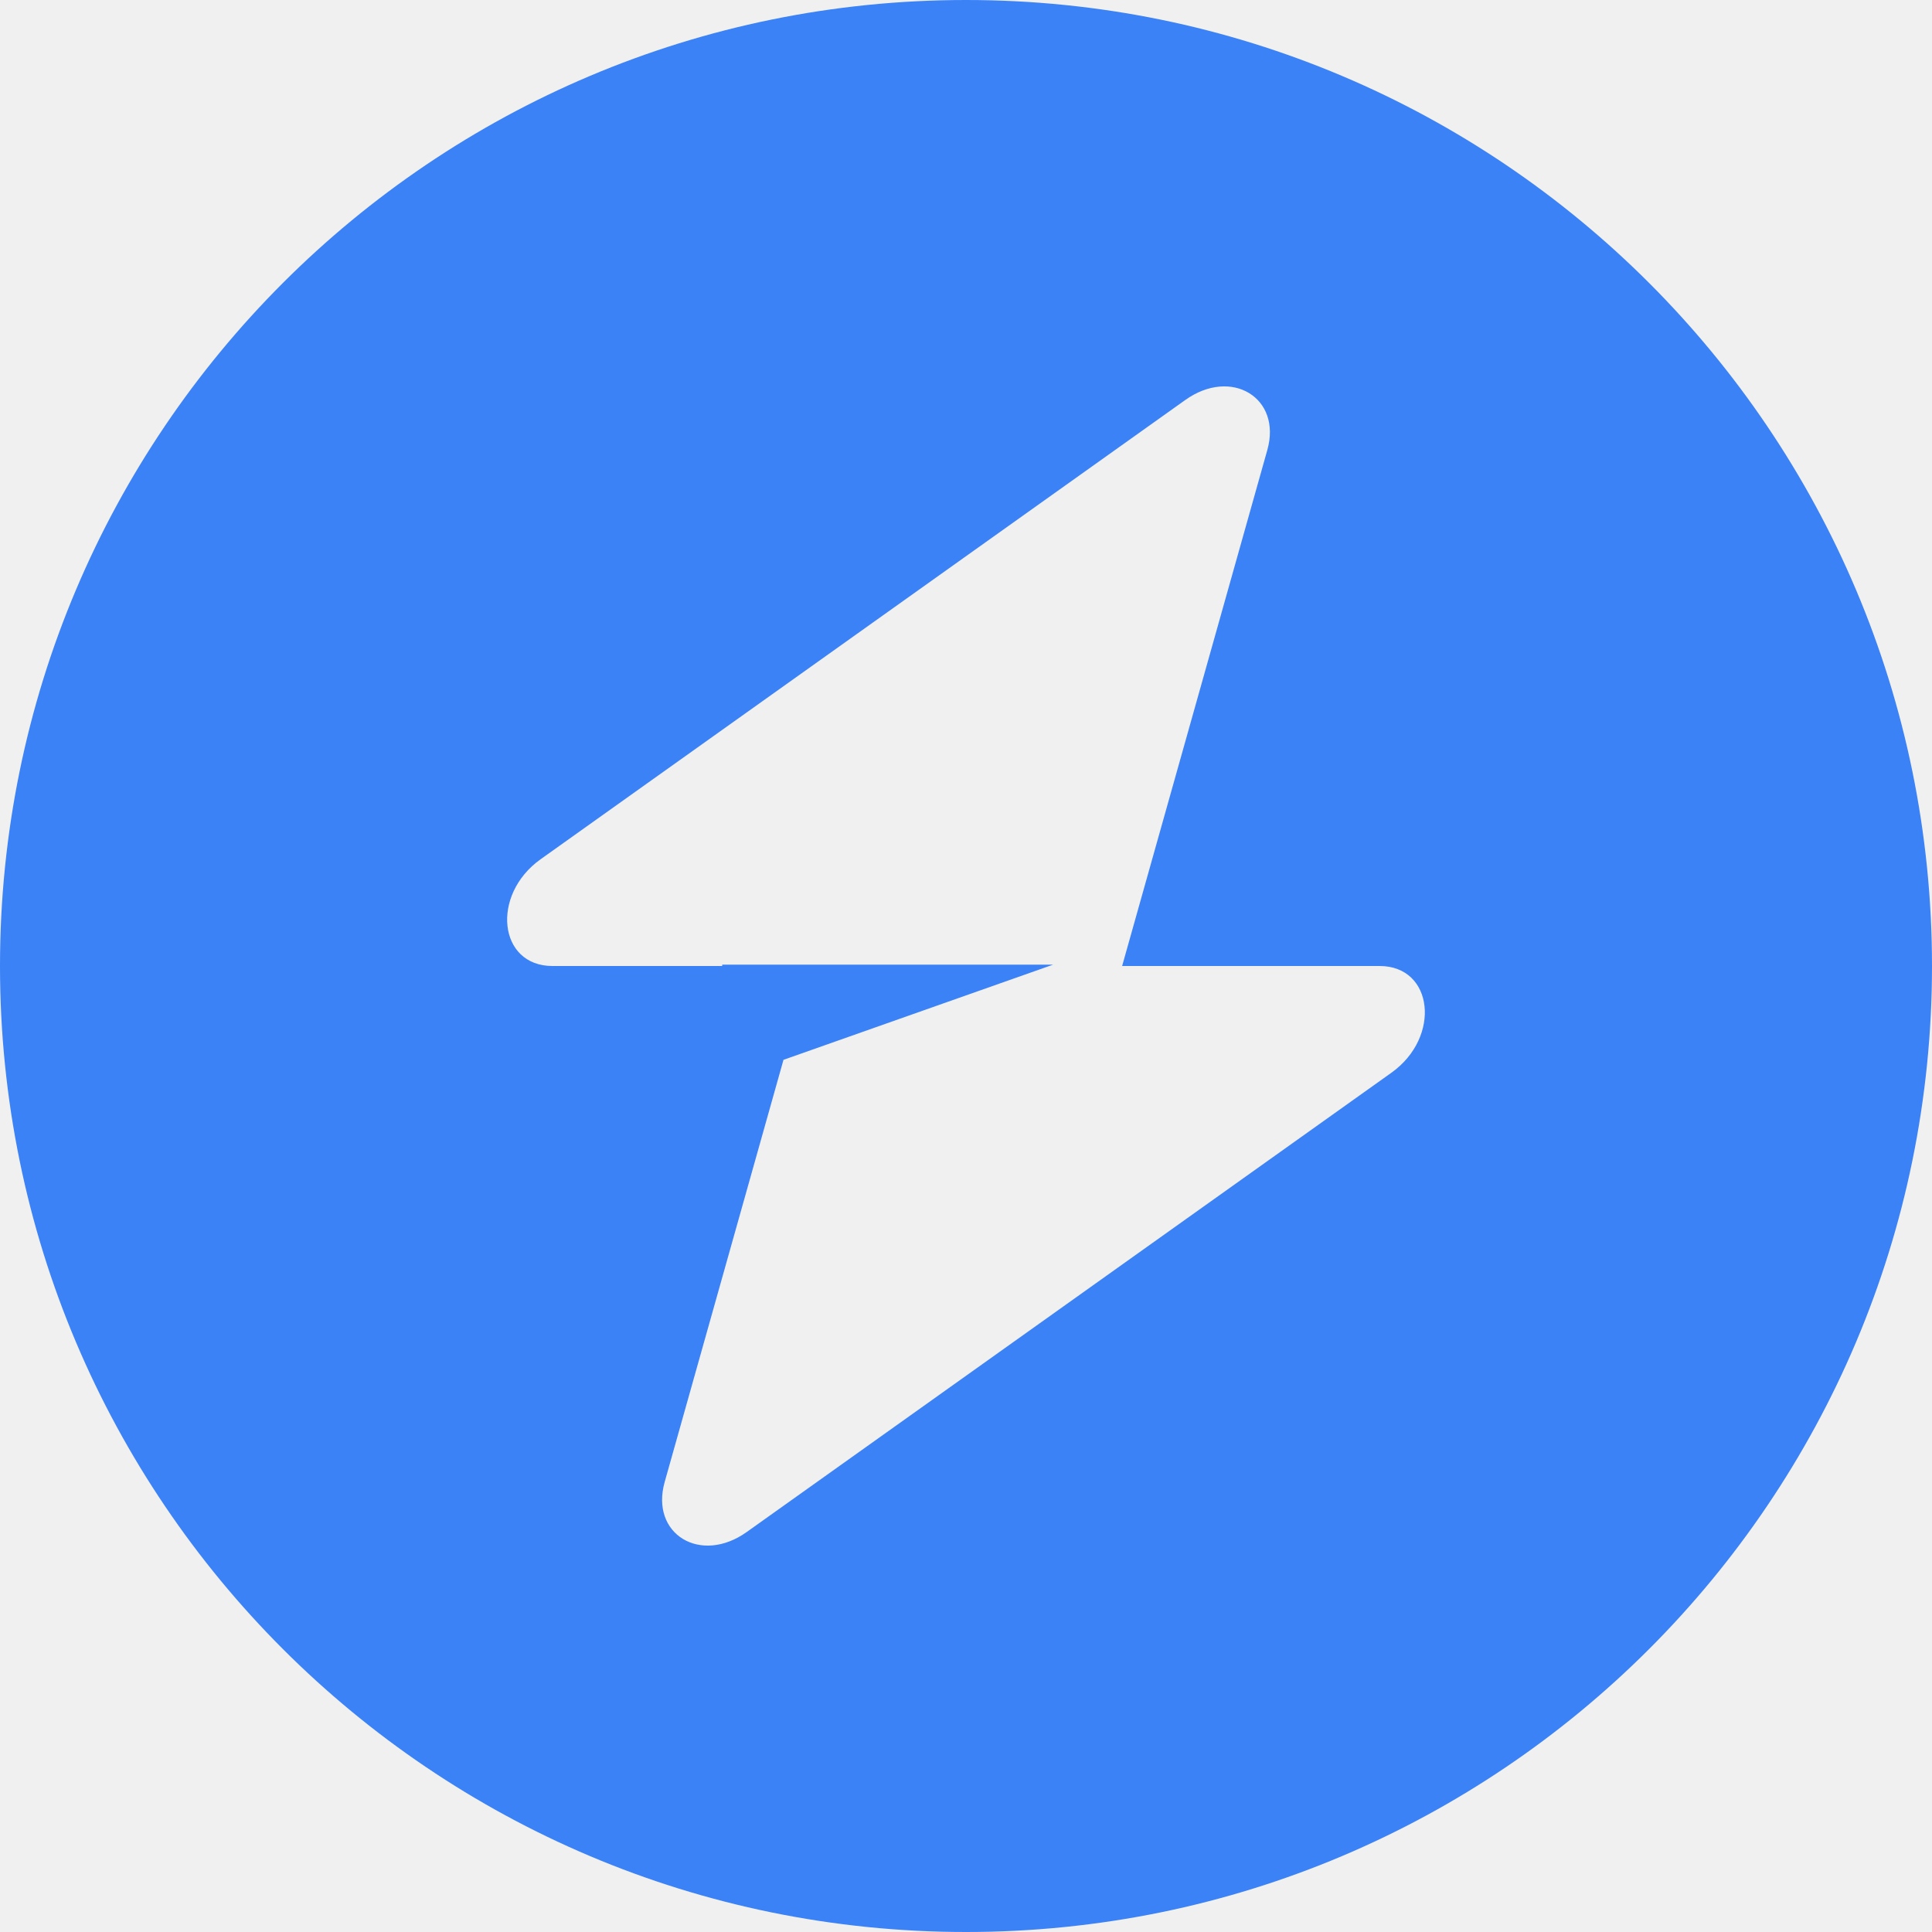
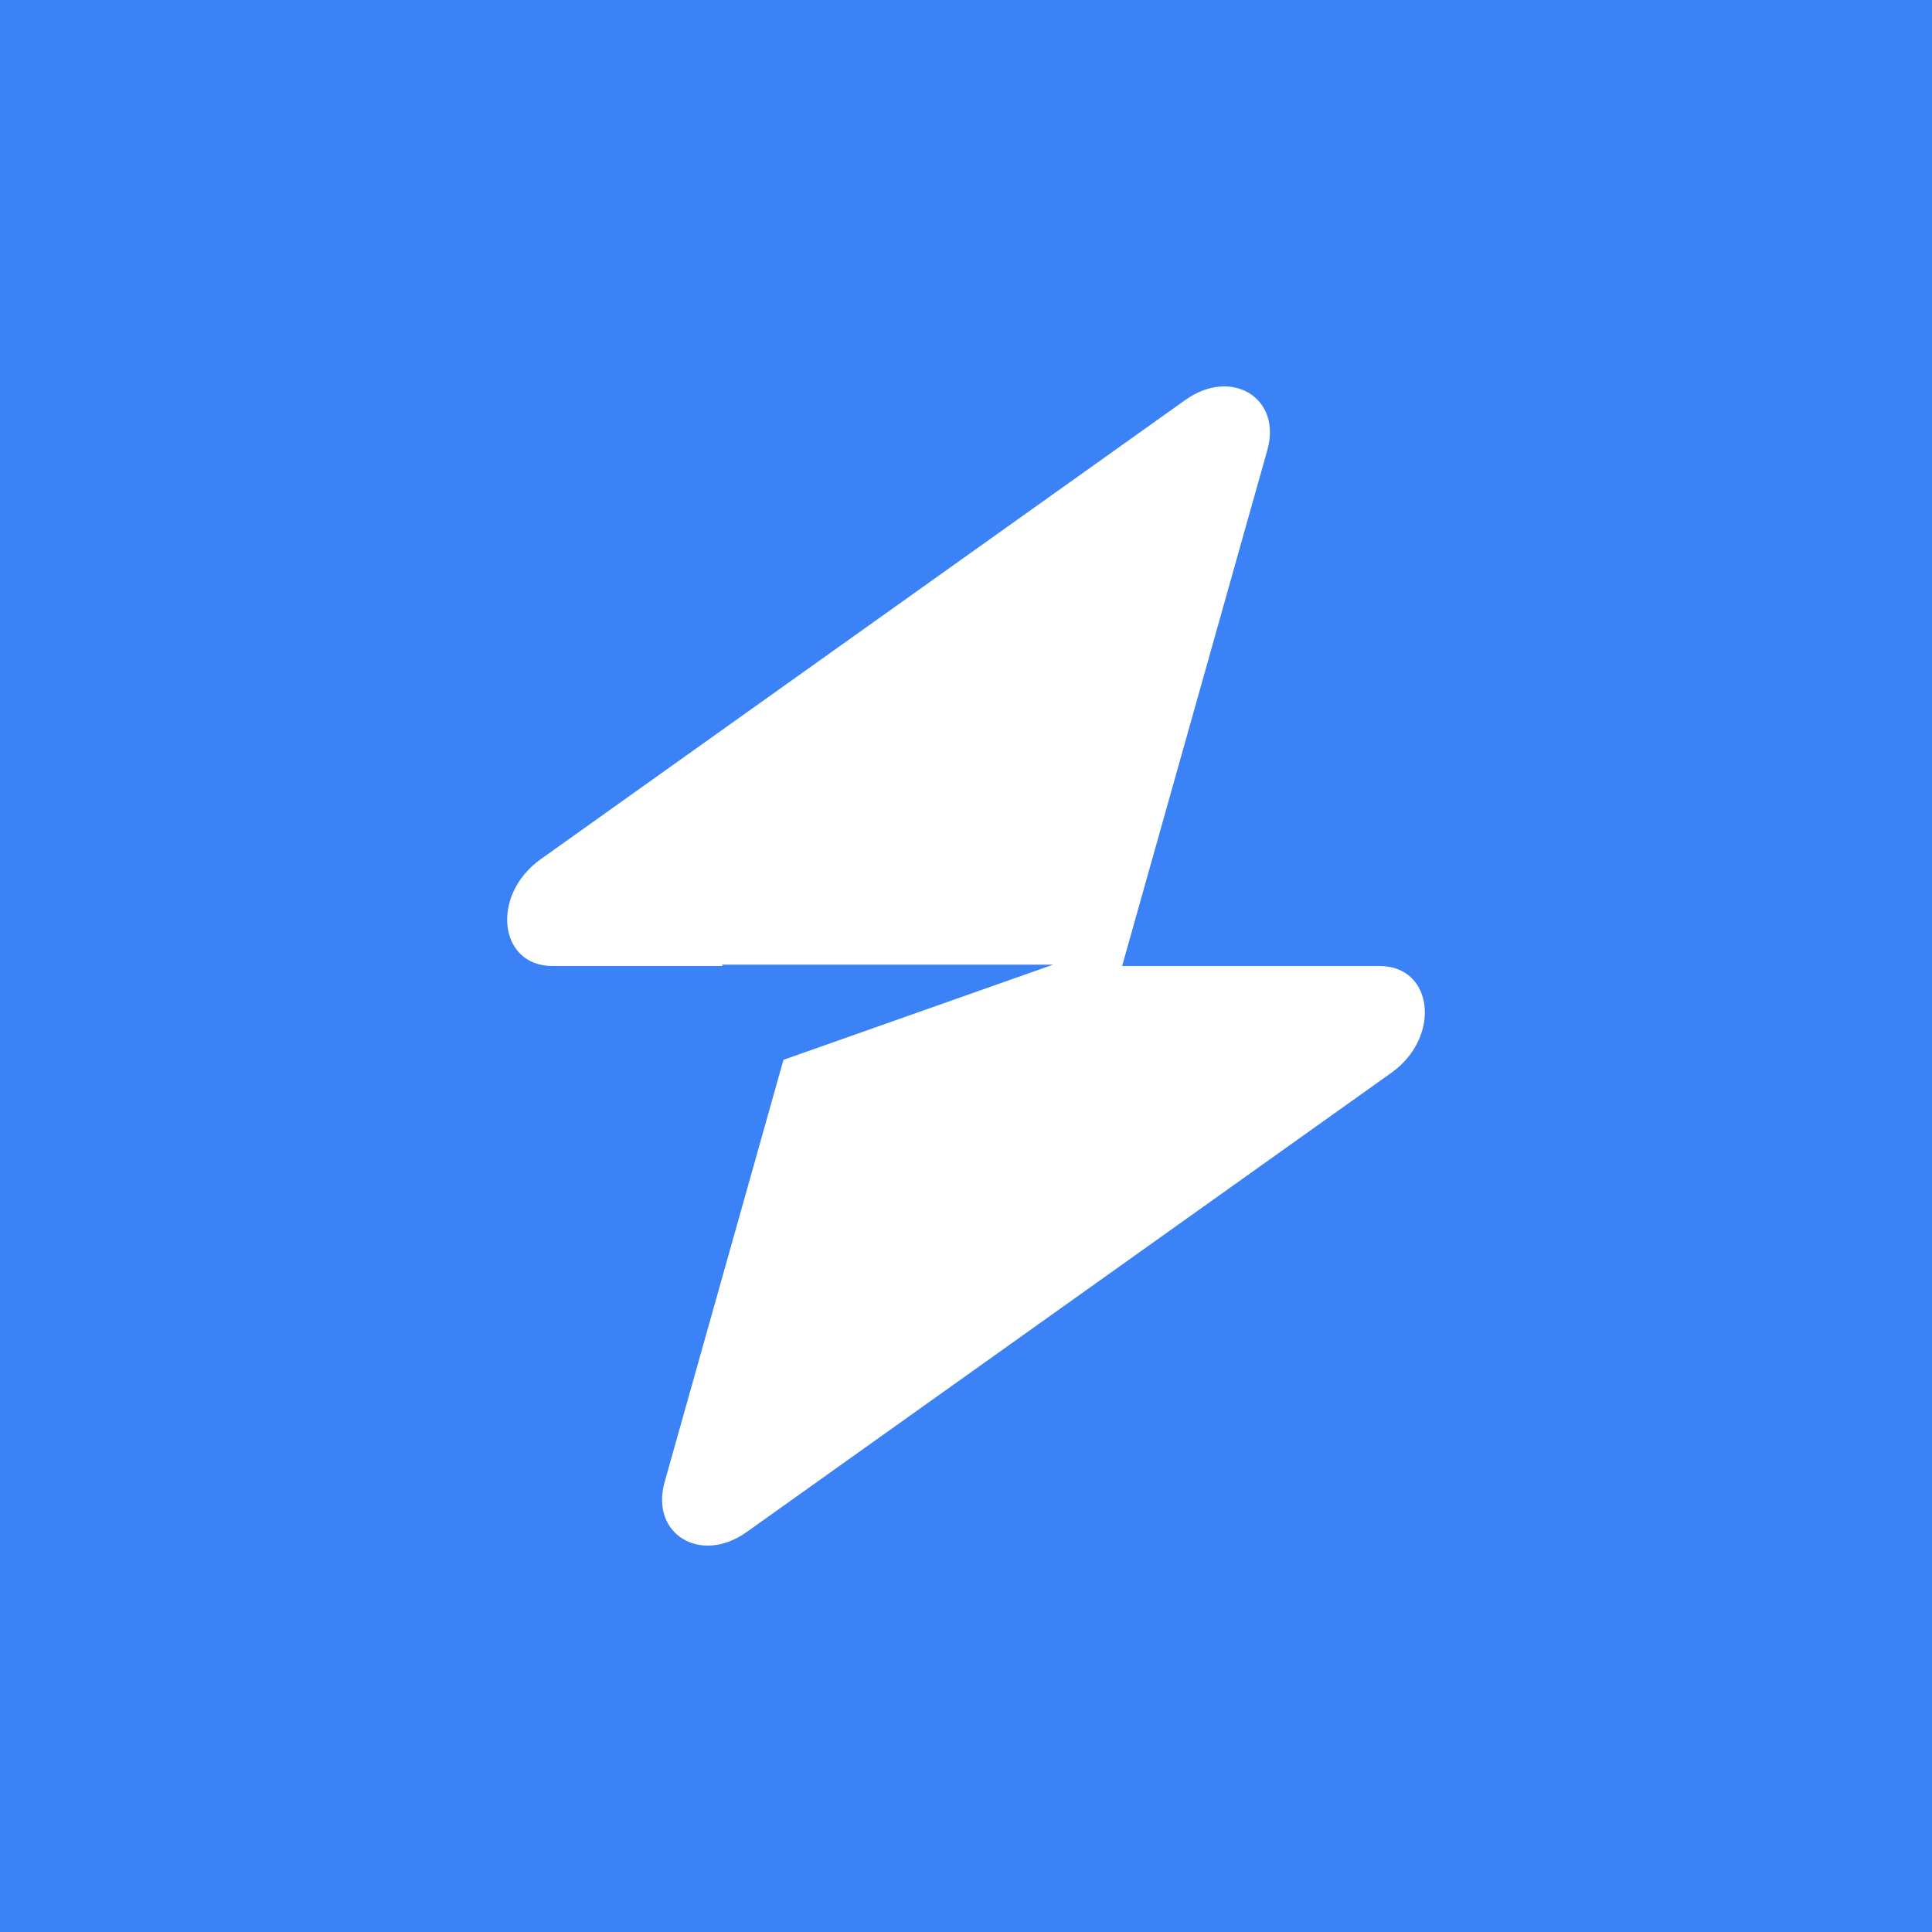
- <svg xmlns="http://www.w3.org/2000/svg" width="32" height="32" viewBox="0 0 32 32" fill="none">
-   <path fill-rule="evenodd" clip-rule="evenodd" d="M16 32C24.837 32 32 24.837 32 16C32 7.163 24.837 0 16 0C7.163 0 0 7.163 0 16C0 24.837 7.163 32 16 32ZM20.991 7.453C21.234 6.59 20.397 6.08 19.632 6.625L8.954 14.232C8.125 14.823 8.255 16 9.15 16H11.962V15.978H17.442L12.977 17.554L11.009 24.547C10.766 25.41 11.603 25.92 12.368 25.375L23.046 17.768C23.875 17.177 23.744 16 22.85 16H18.586L20.991 7.453Z" fill="#3B82F6" />
+ <svg xmlns="http://www.w3.org/2000/svg" width="48" height="48" viewBox="0 0 48 48" fill="none">
+   <path d="M0 0H48V48H0V0Z" fill="#3B82F6" />
+   <path d="M8 8H40V40H8V8Z" fill="white" />
+   <path fill-rule="evenodd" clip-rule="evenodd" d="M24 48C37.255 48 48 37.255 48 24C48 10.745 37.255 0 24 0C10.745 0 0 10.745 0 24C0 37.255 10.745 48 24 48ZM31.487 11.18C31.852 9.886 30.595 9.12 29.448 9.938L13.432 21.348C12.188 22.234 12.383 24 13.726 24H17.943V23.967H26.163L19.465 26.331L16.513 36.82C16.148 38.114 17.405 38.88 18.552 38.062L34.568 26.653C35.813 25.766 35.617 24 34.274 24H27.879L31.487 11.18Z" fill="#3B82F6" />
</svg>
